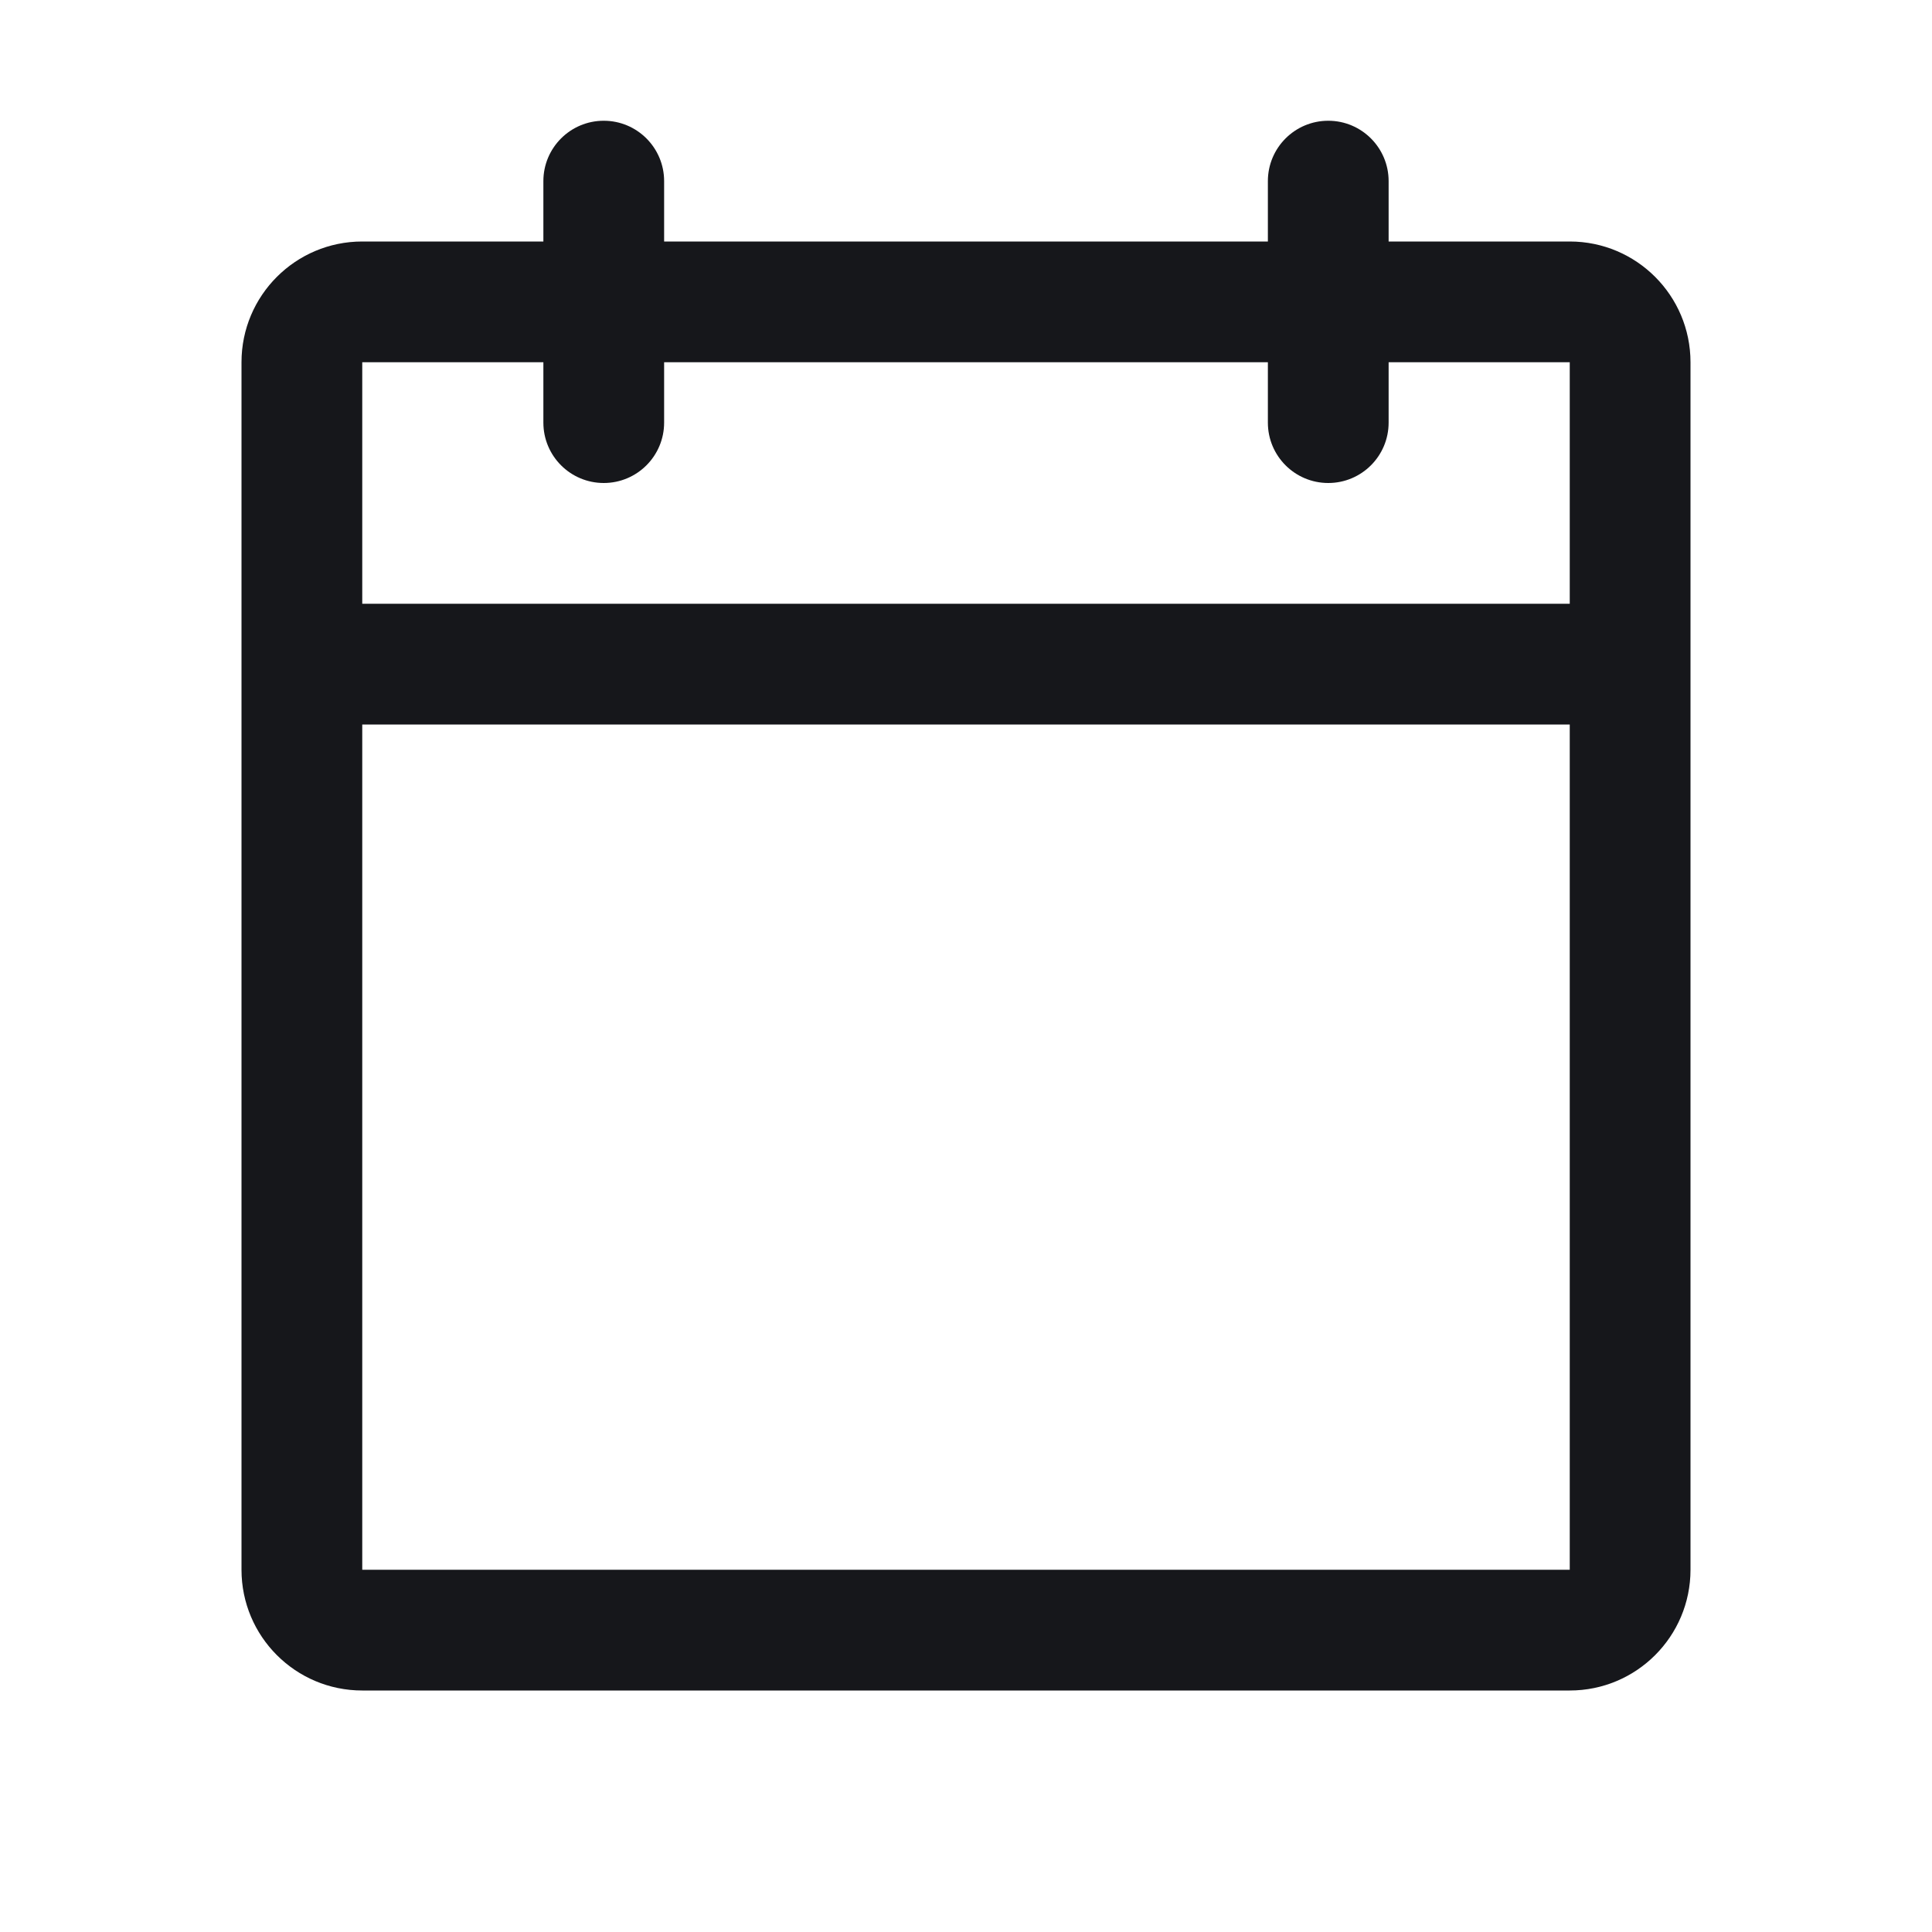
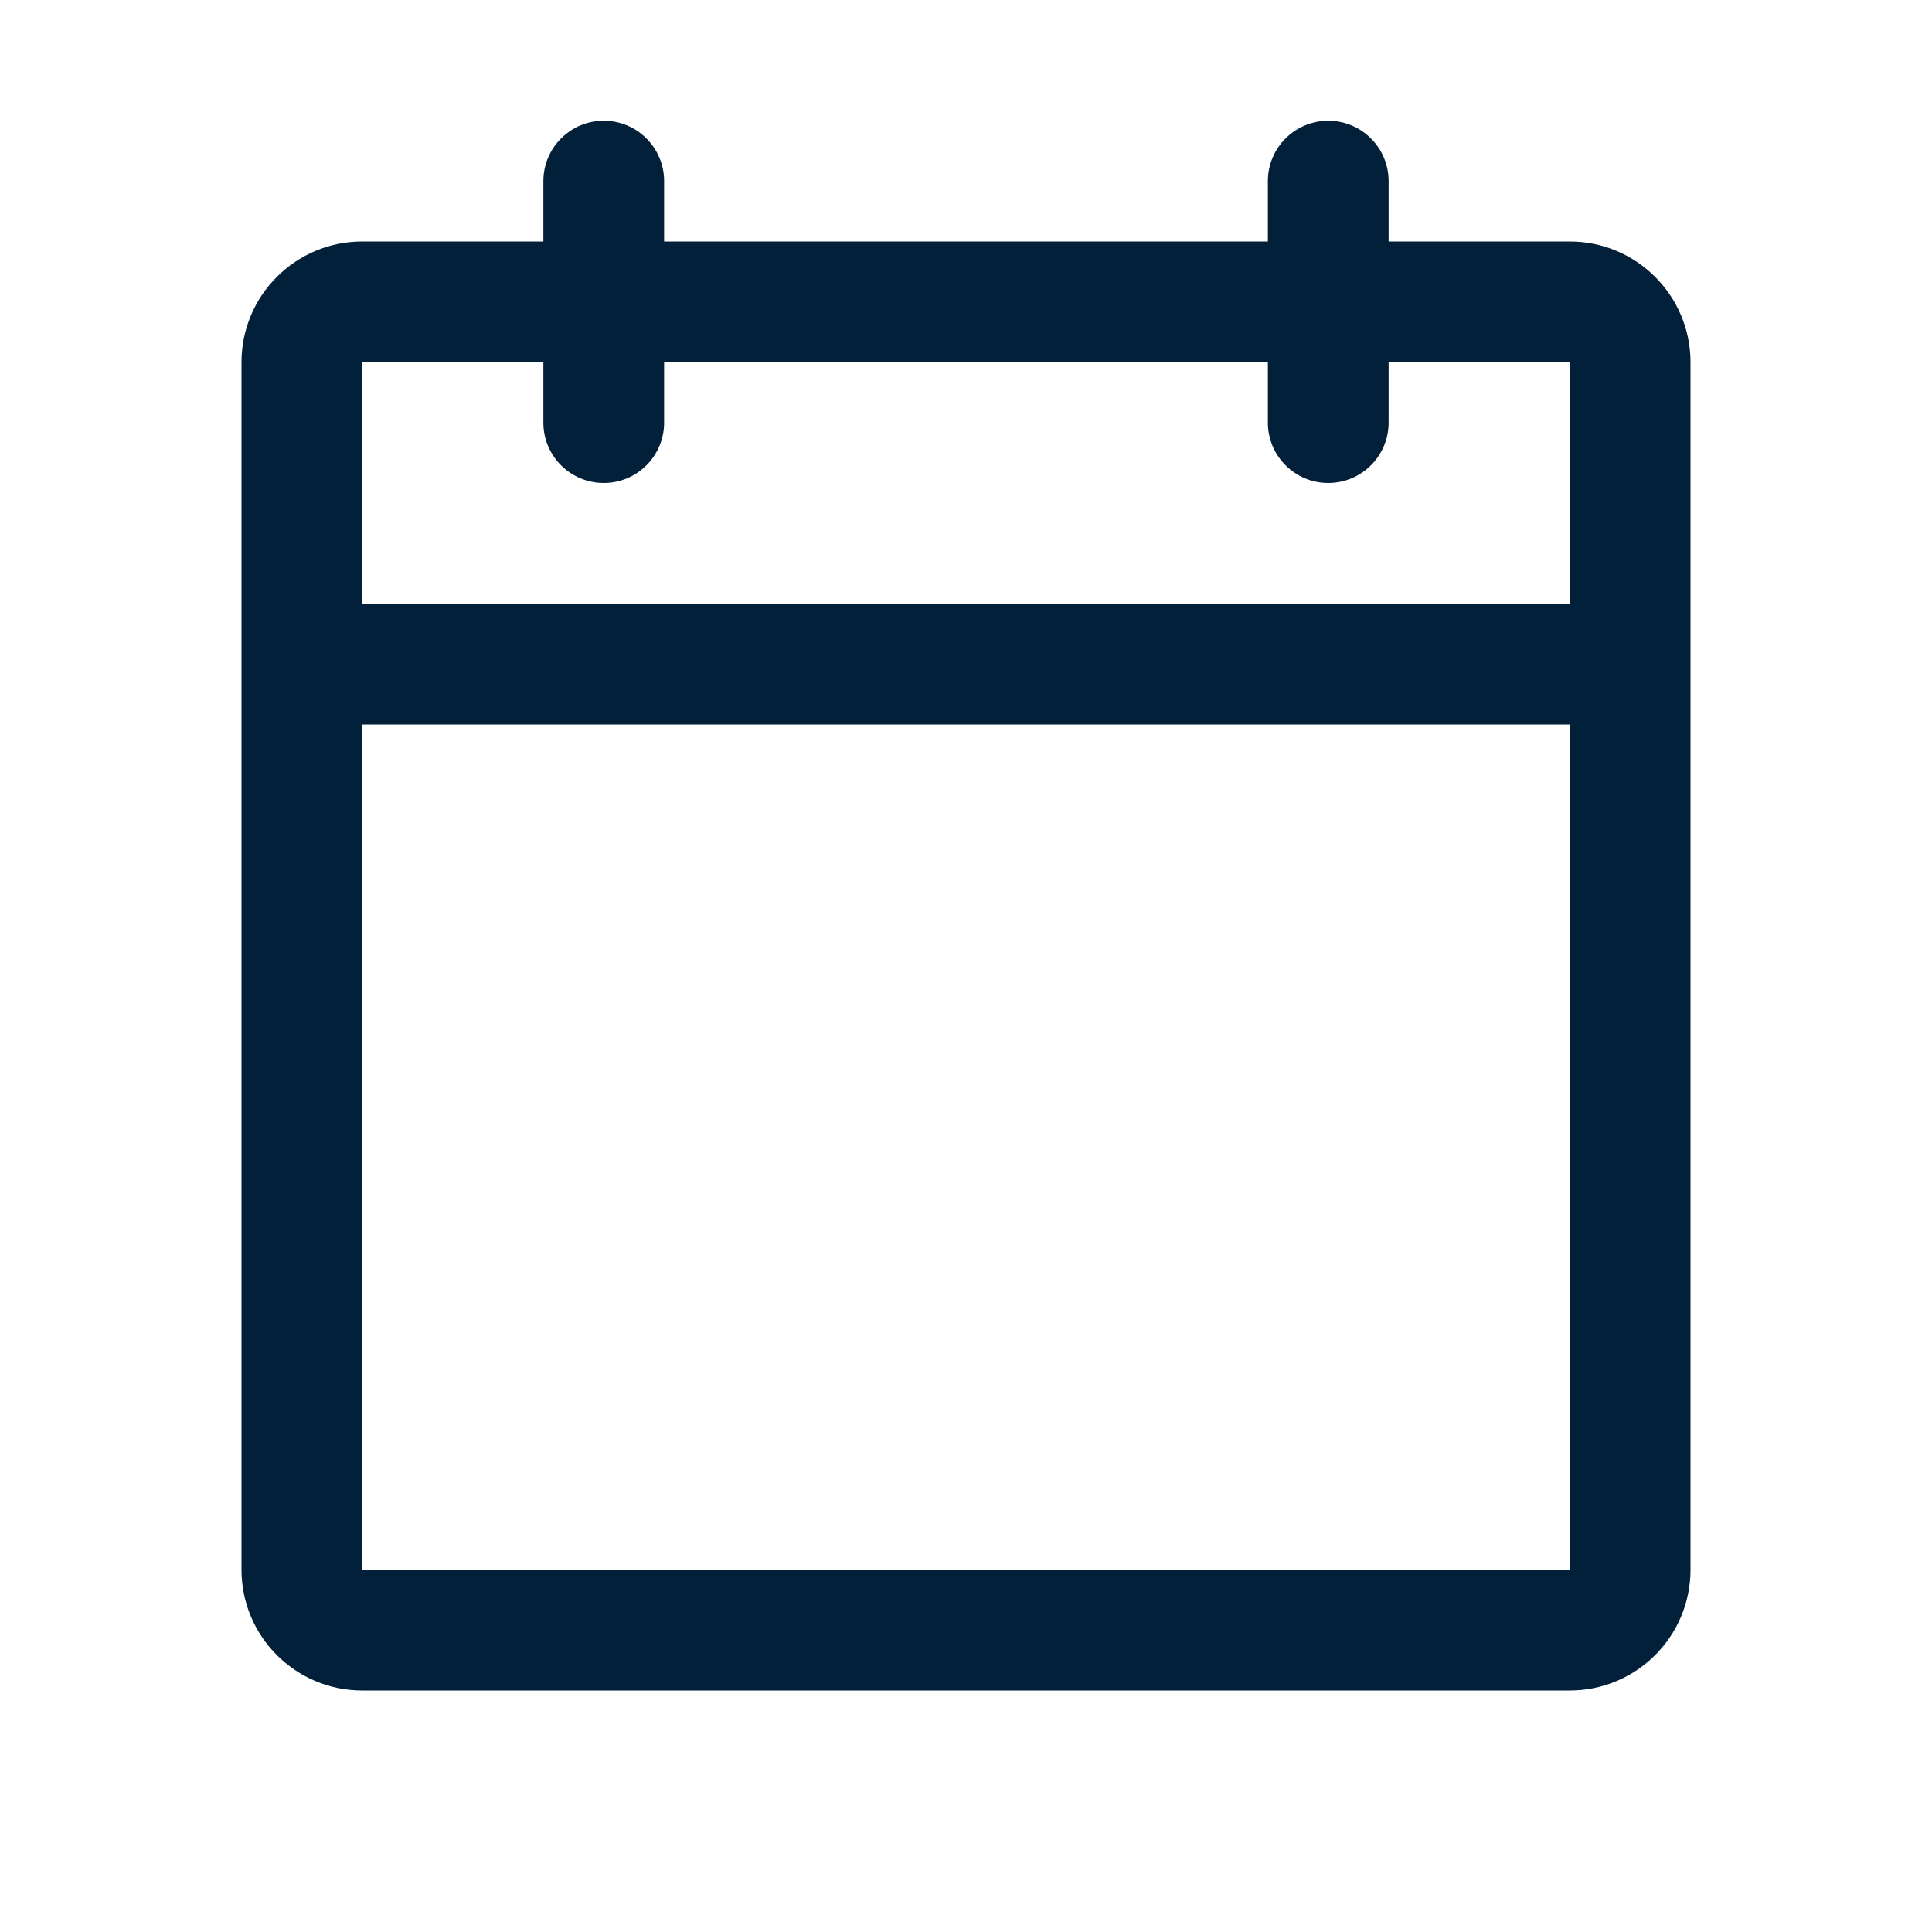
- <svg xmlns="http://www.w3.org/2000/svg" viewBox="0 0 256 256" width="24" height="24" fill="#16171B">
+ <svg xmlns="http://www.w3.org/2000/svg" viewBox="0 0 256 256" width="24" height="24" fill="#02203A">
  <path d="M208,32H184V24a8,8,0,0,0-16,0v8H88V24a8,8,0,0,0-16,0v8H48A16,16,0,0,0,32,48V208a16,16,0,0,0,16,16H208a16,16,0,0,0,16-16V48A16,16,0,0,0,208,32ZM72,48v8a8,8,0,0,0,16,0V48h80v8a8,8,0,0,0,16,0V48h24V80H48V48ZM208,208H48V96H208V208Z" />
</svg>
